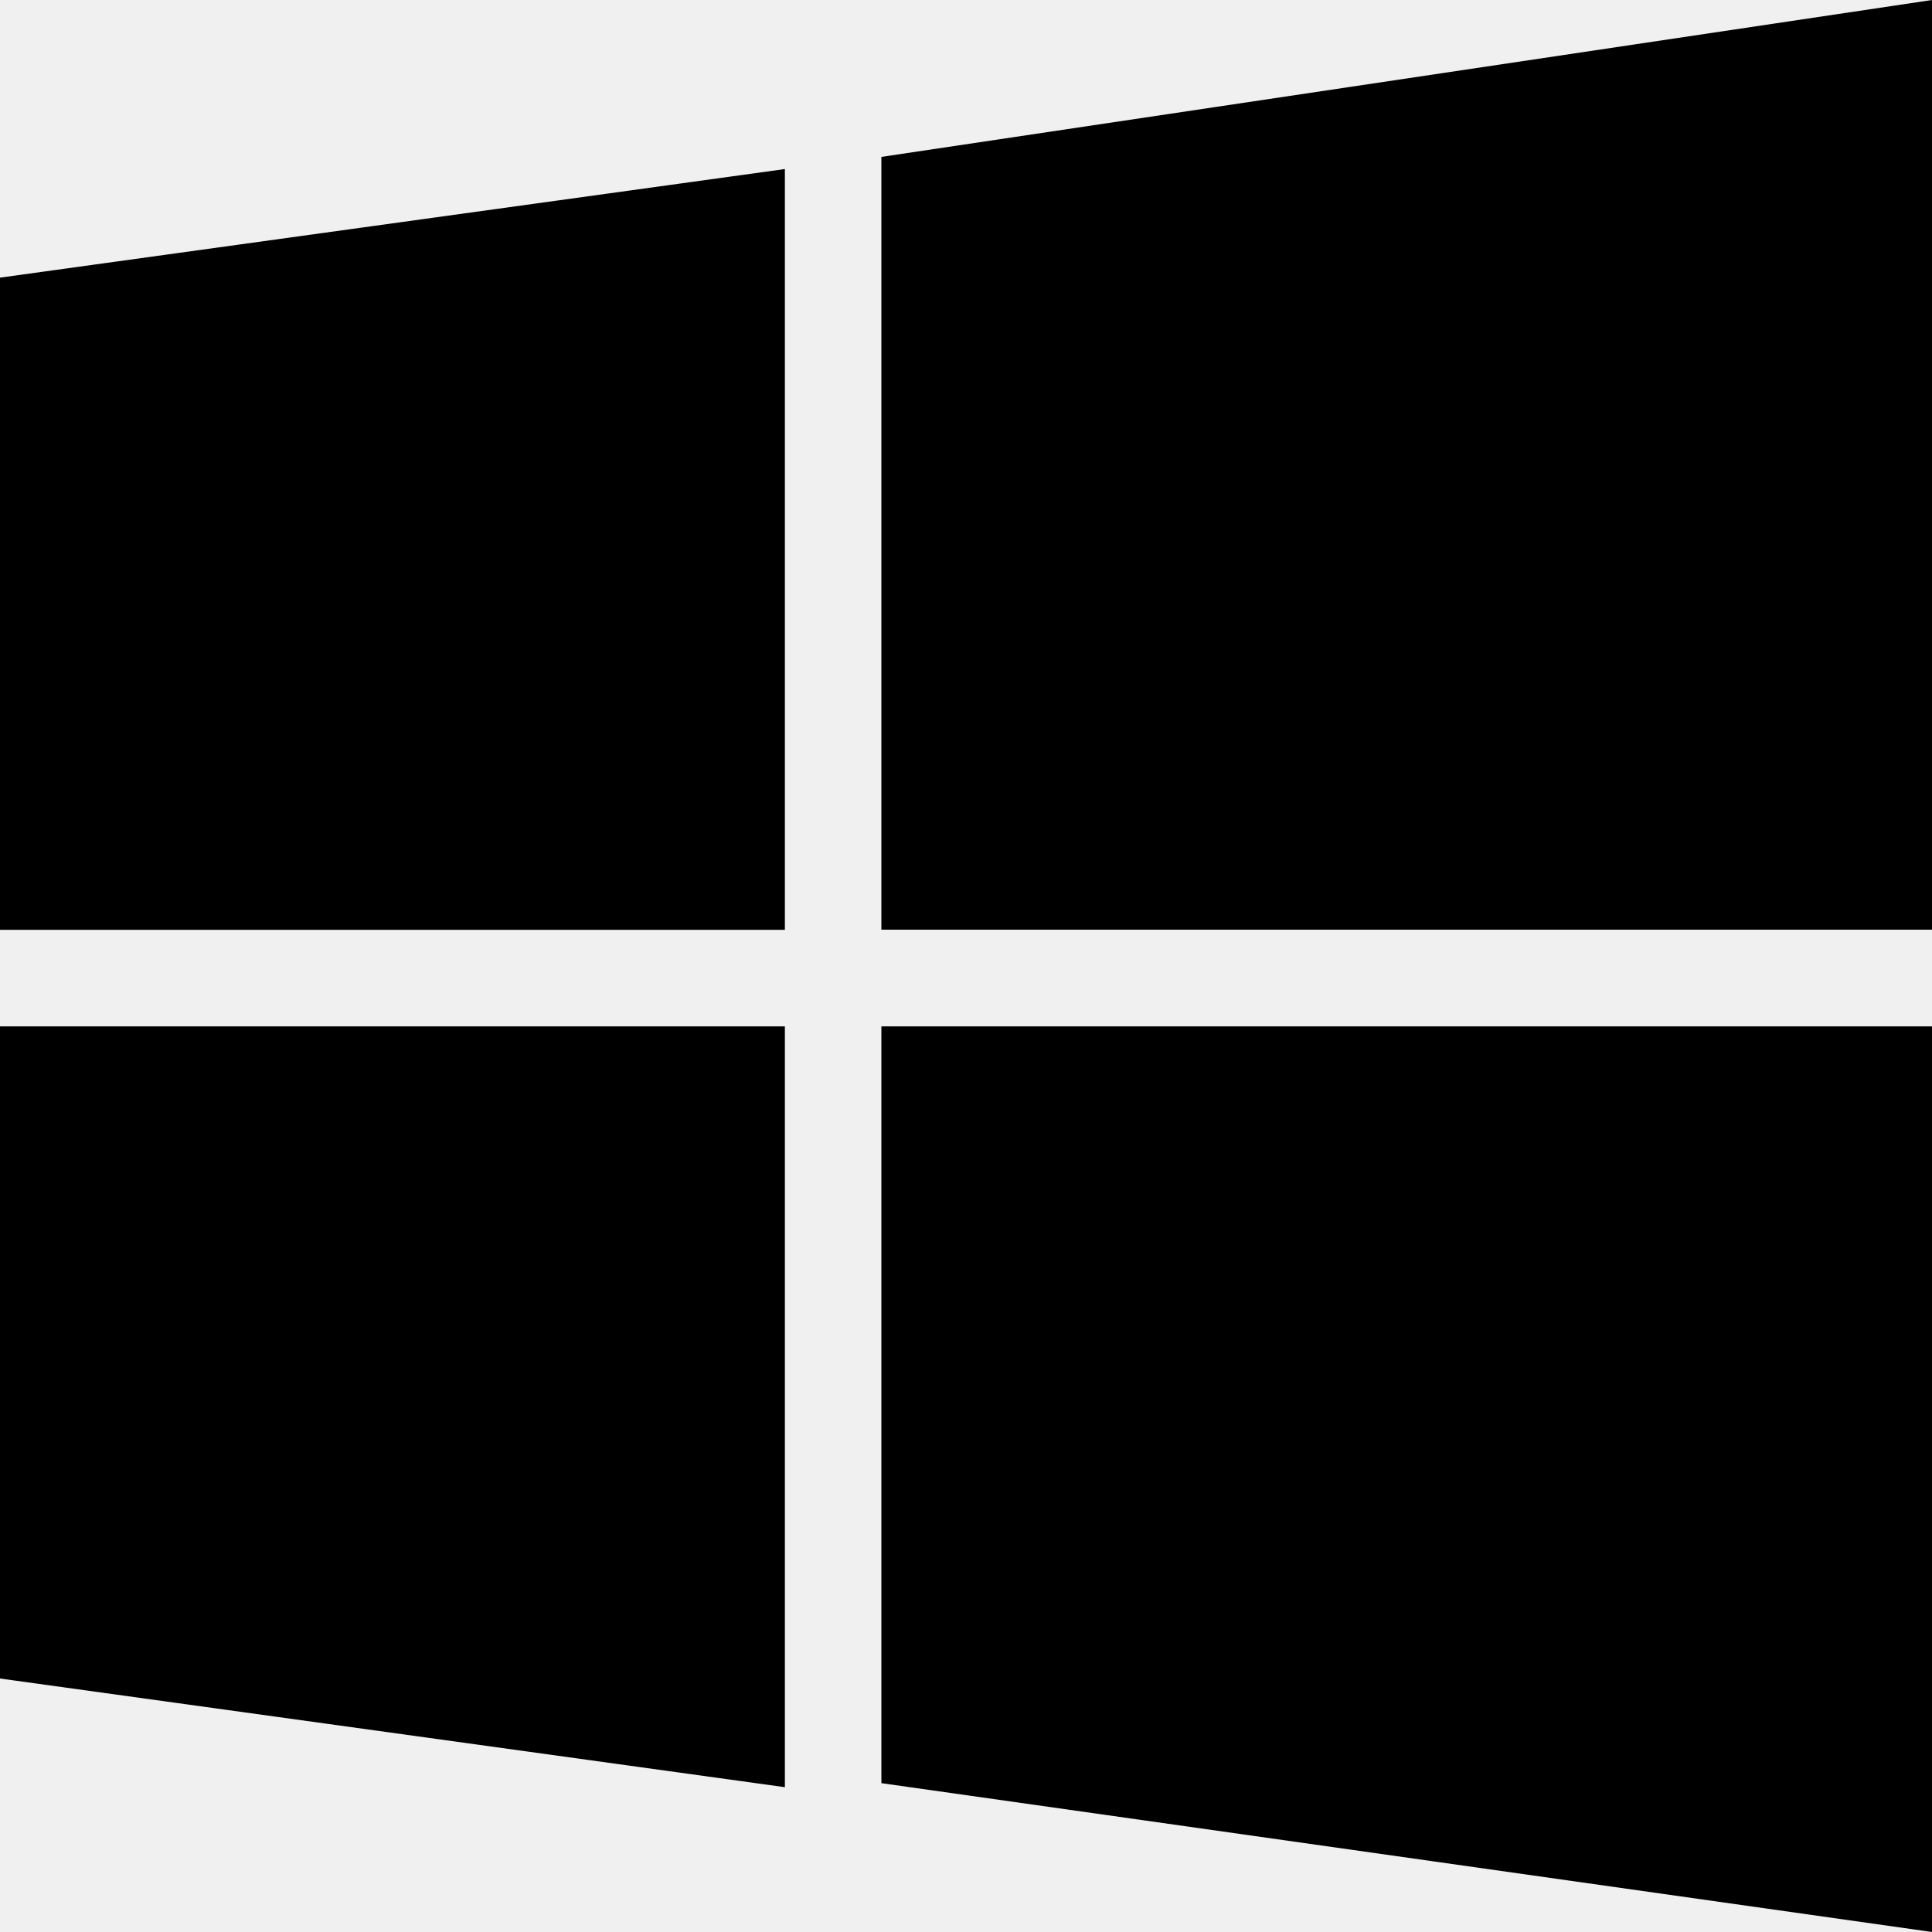
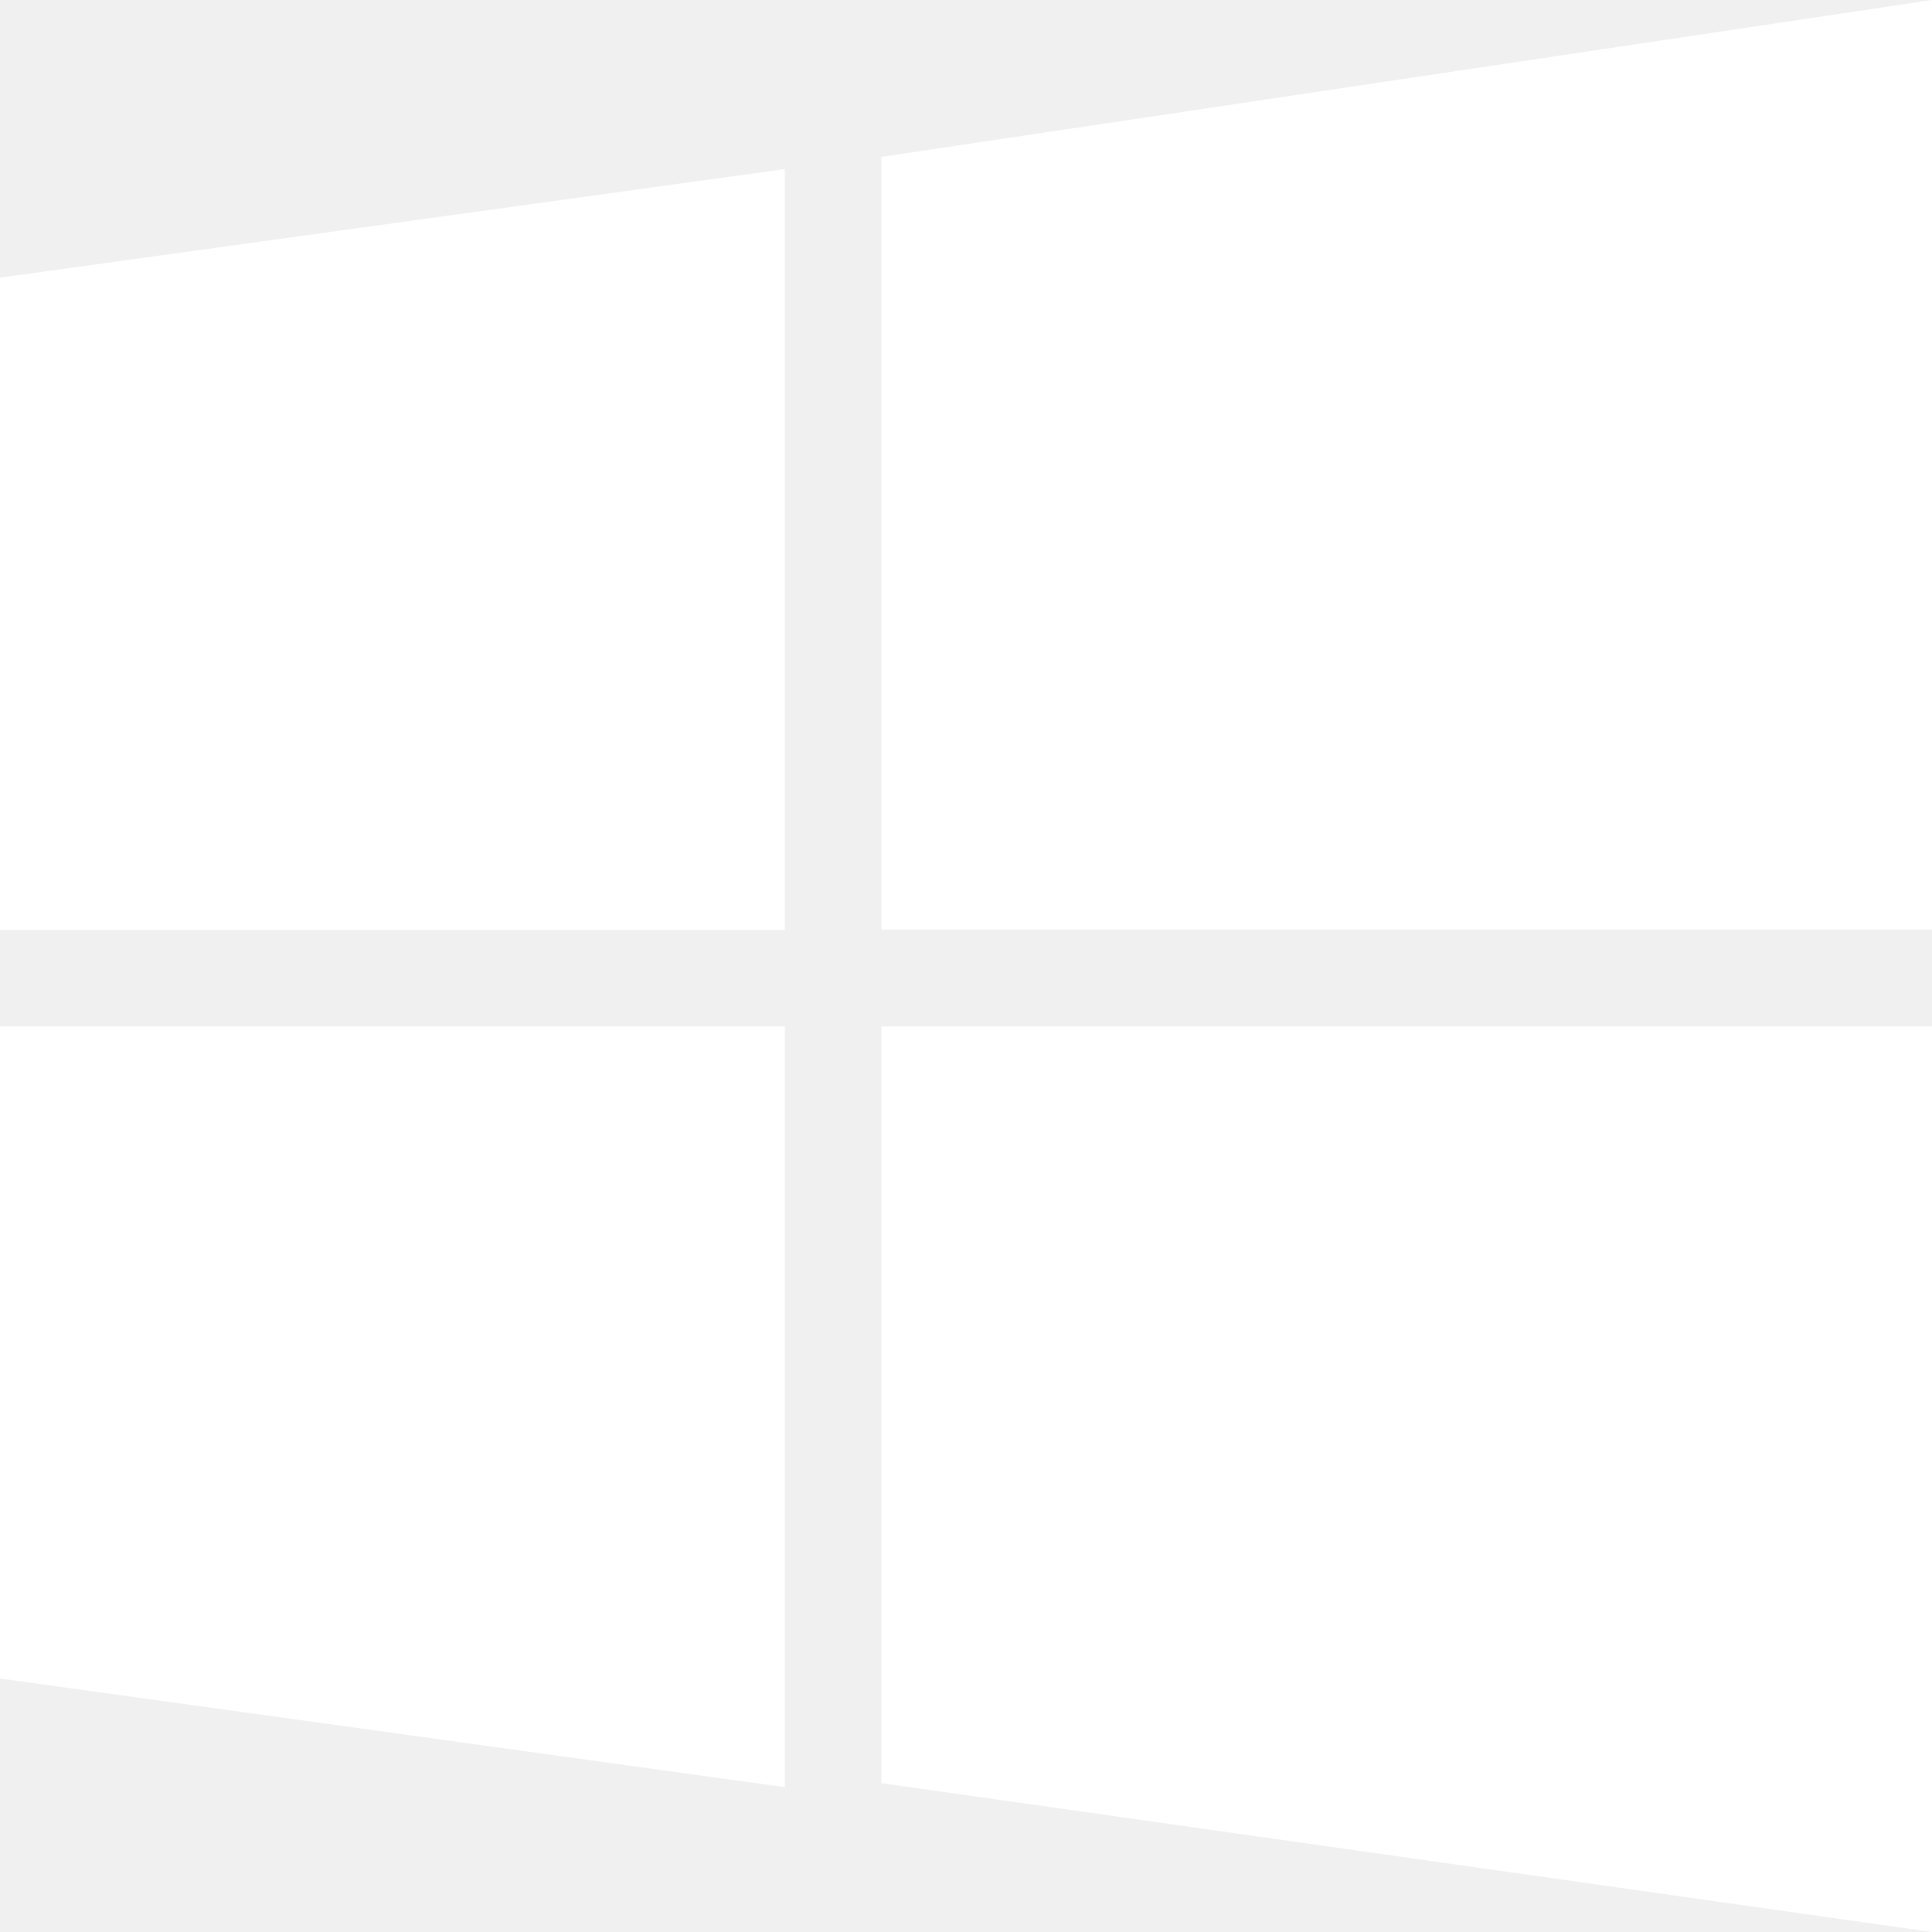
<svg xmlns="http://www.w3.org/2000/svg" viewBox="0 0 24 24">
-   <path d="M0 3.449L9.75 2.1v9.451H0m10.949-9.602L24 0v11.549h-13.051zM0 12.75h9.75v9.451L0 20.851m10.949-8.101H24V24l-13.051-1.849z" />
+   <path fill="white" d="M0 3.449L9.75 2.1v9.451H0m10.949-9.602L24 0v11.549h-13.051zM0 12.75h9.75v9.451L0 20.851m10.949-8.101H24V24l-13.051-1.849z" />
</svg>
